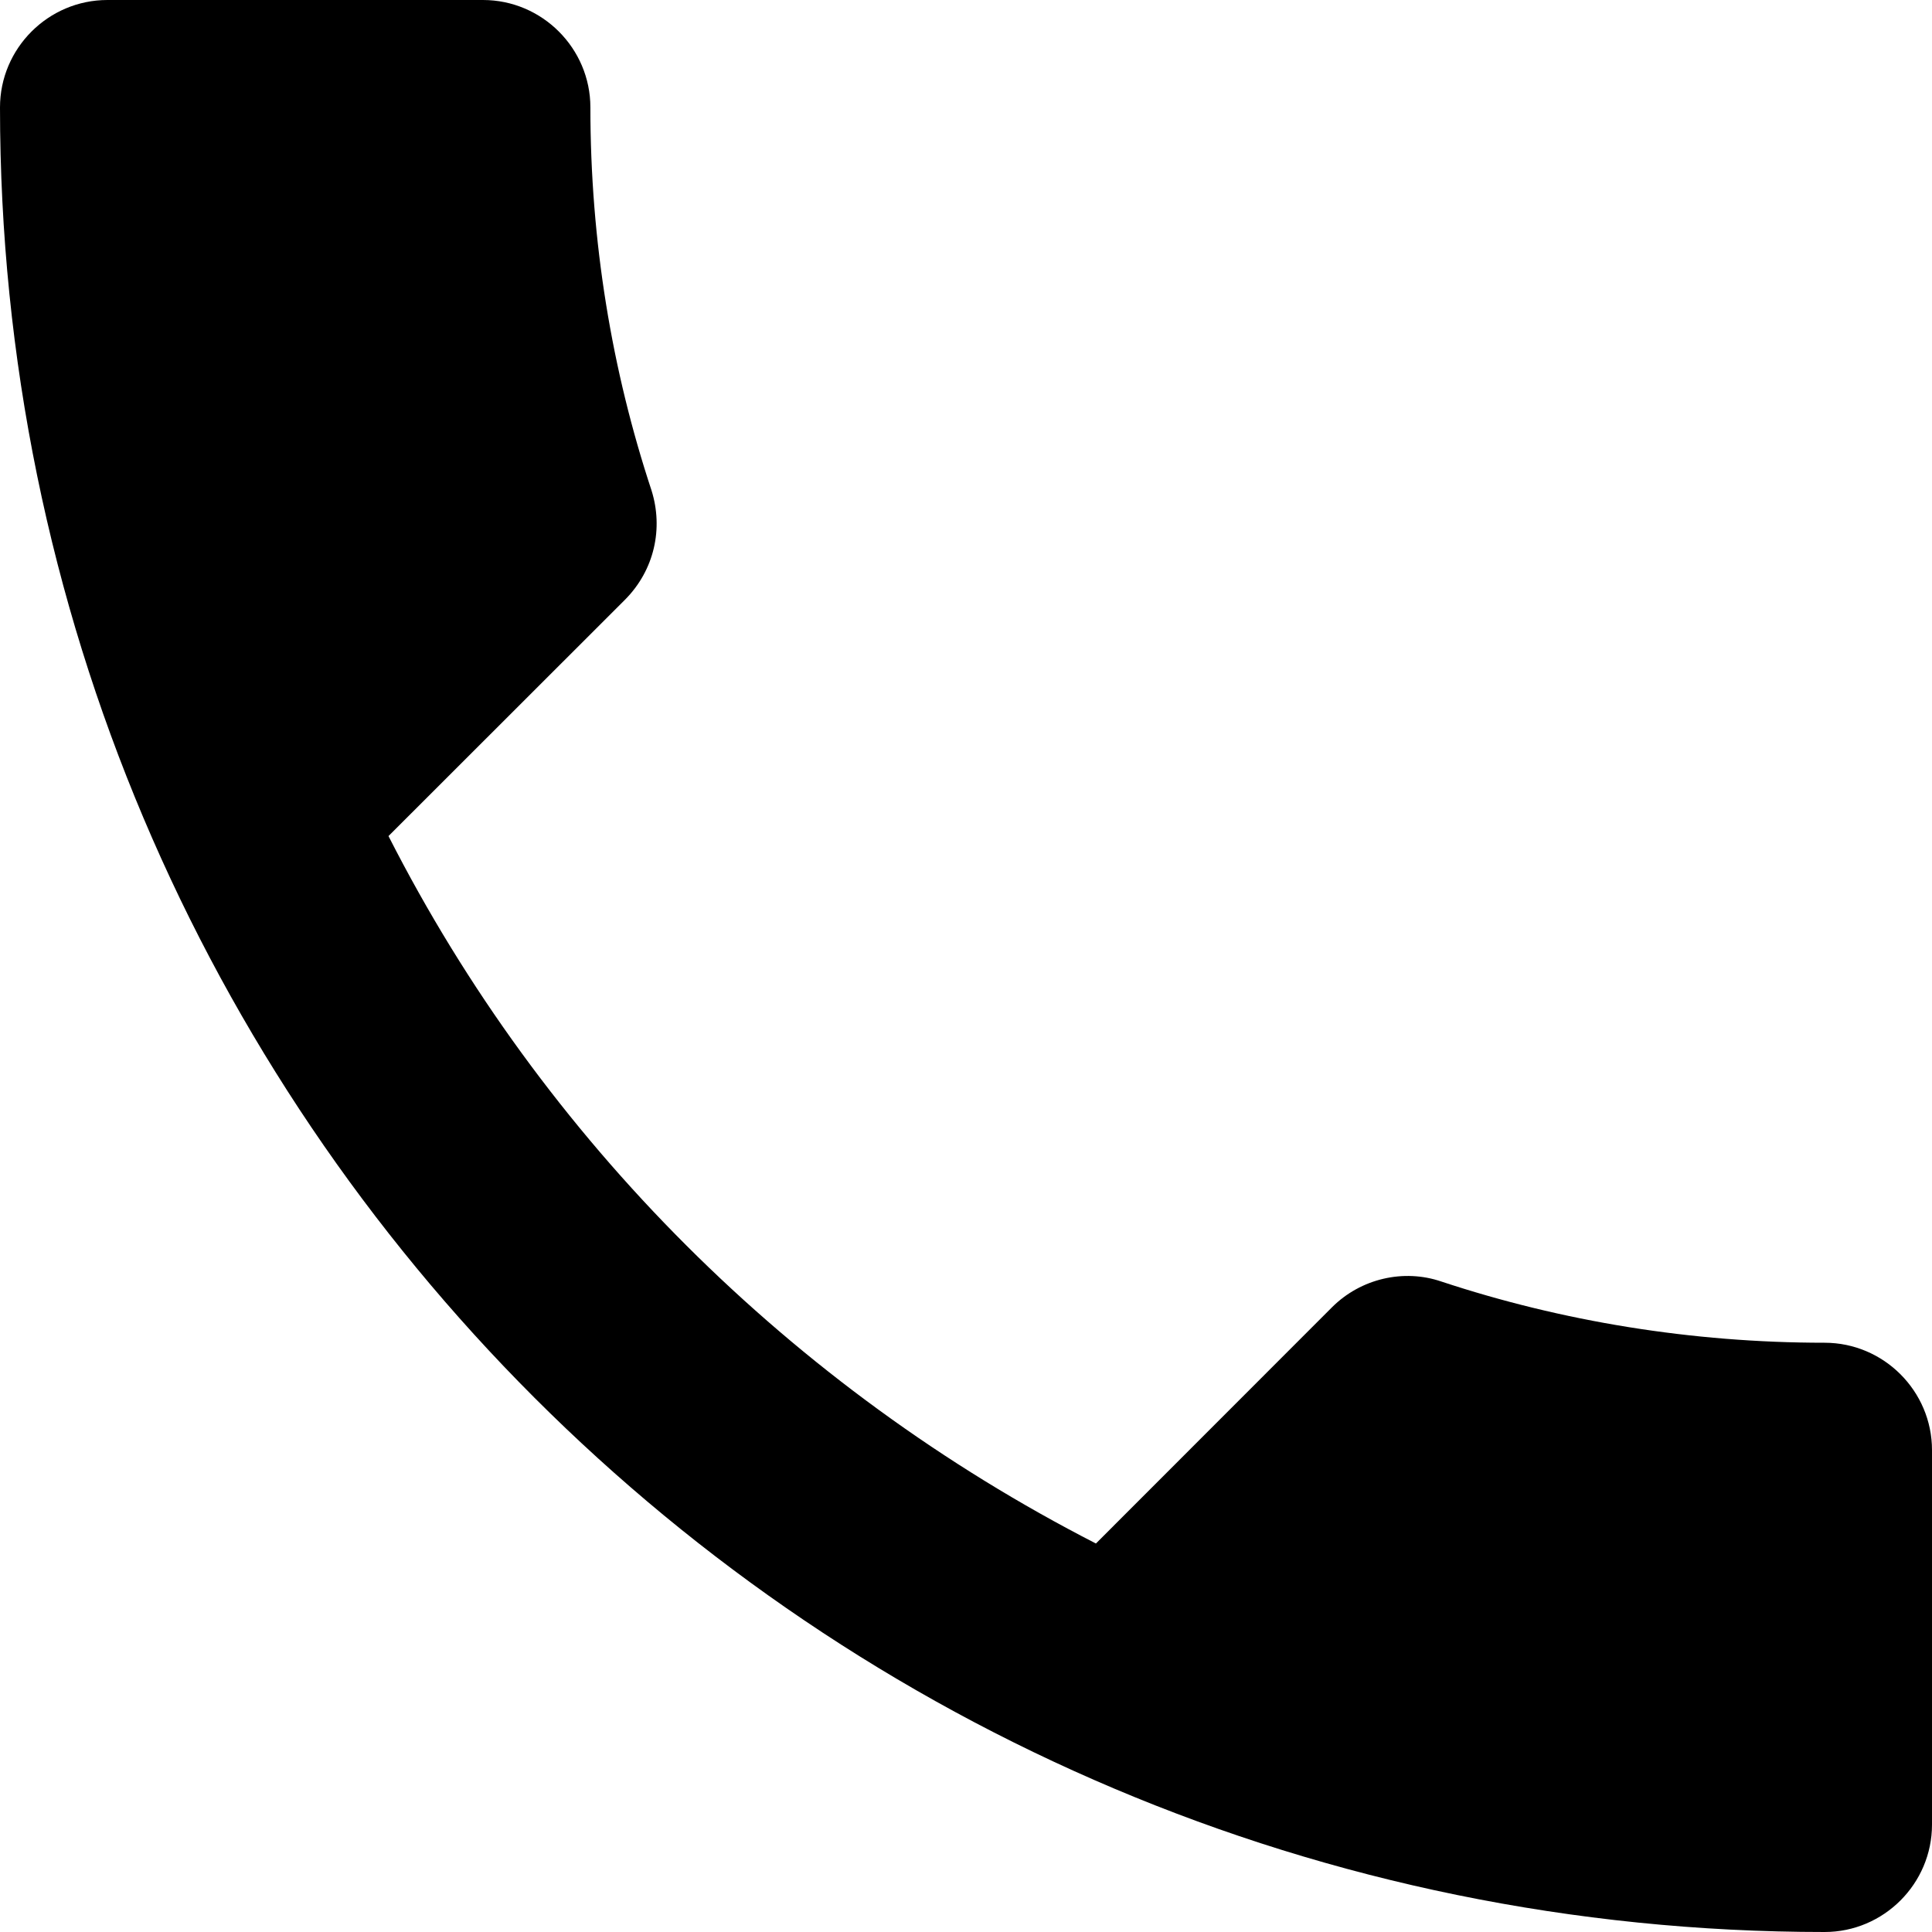
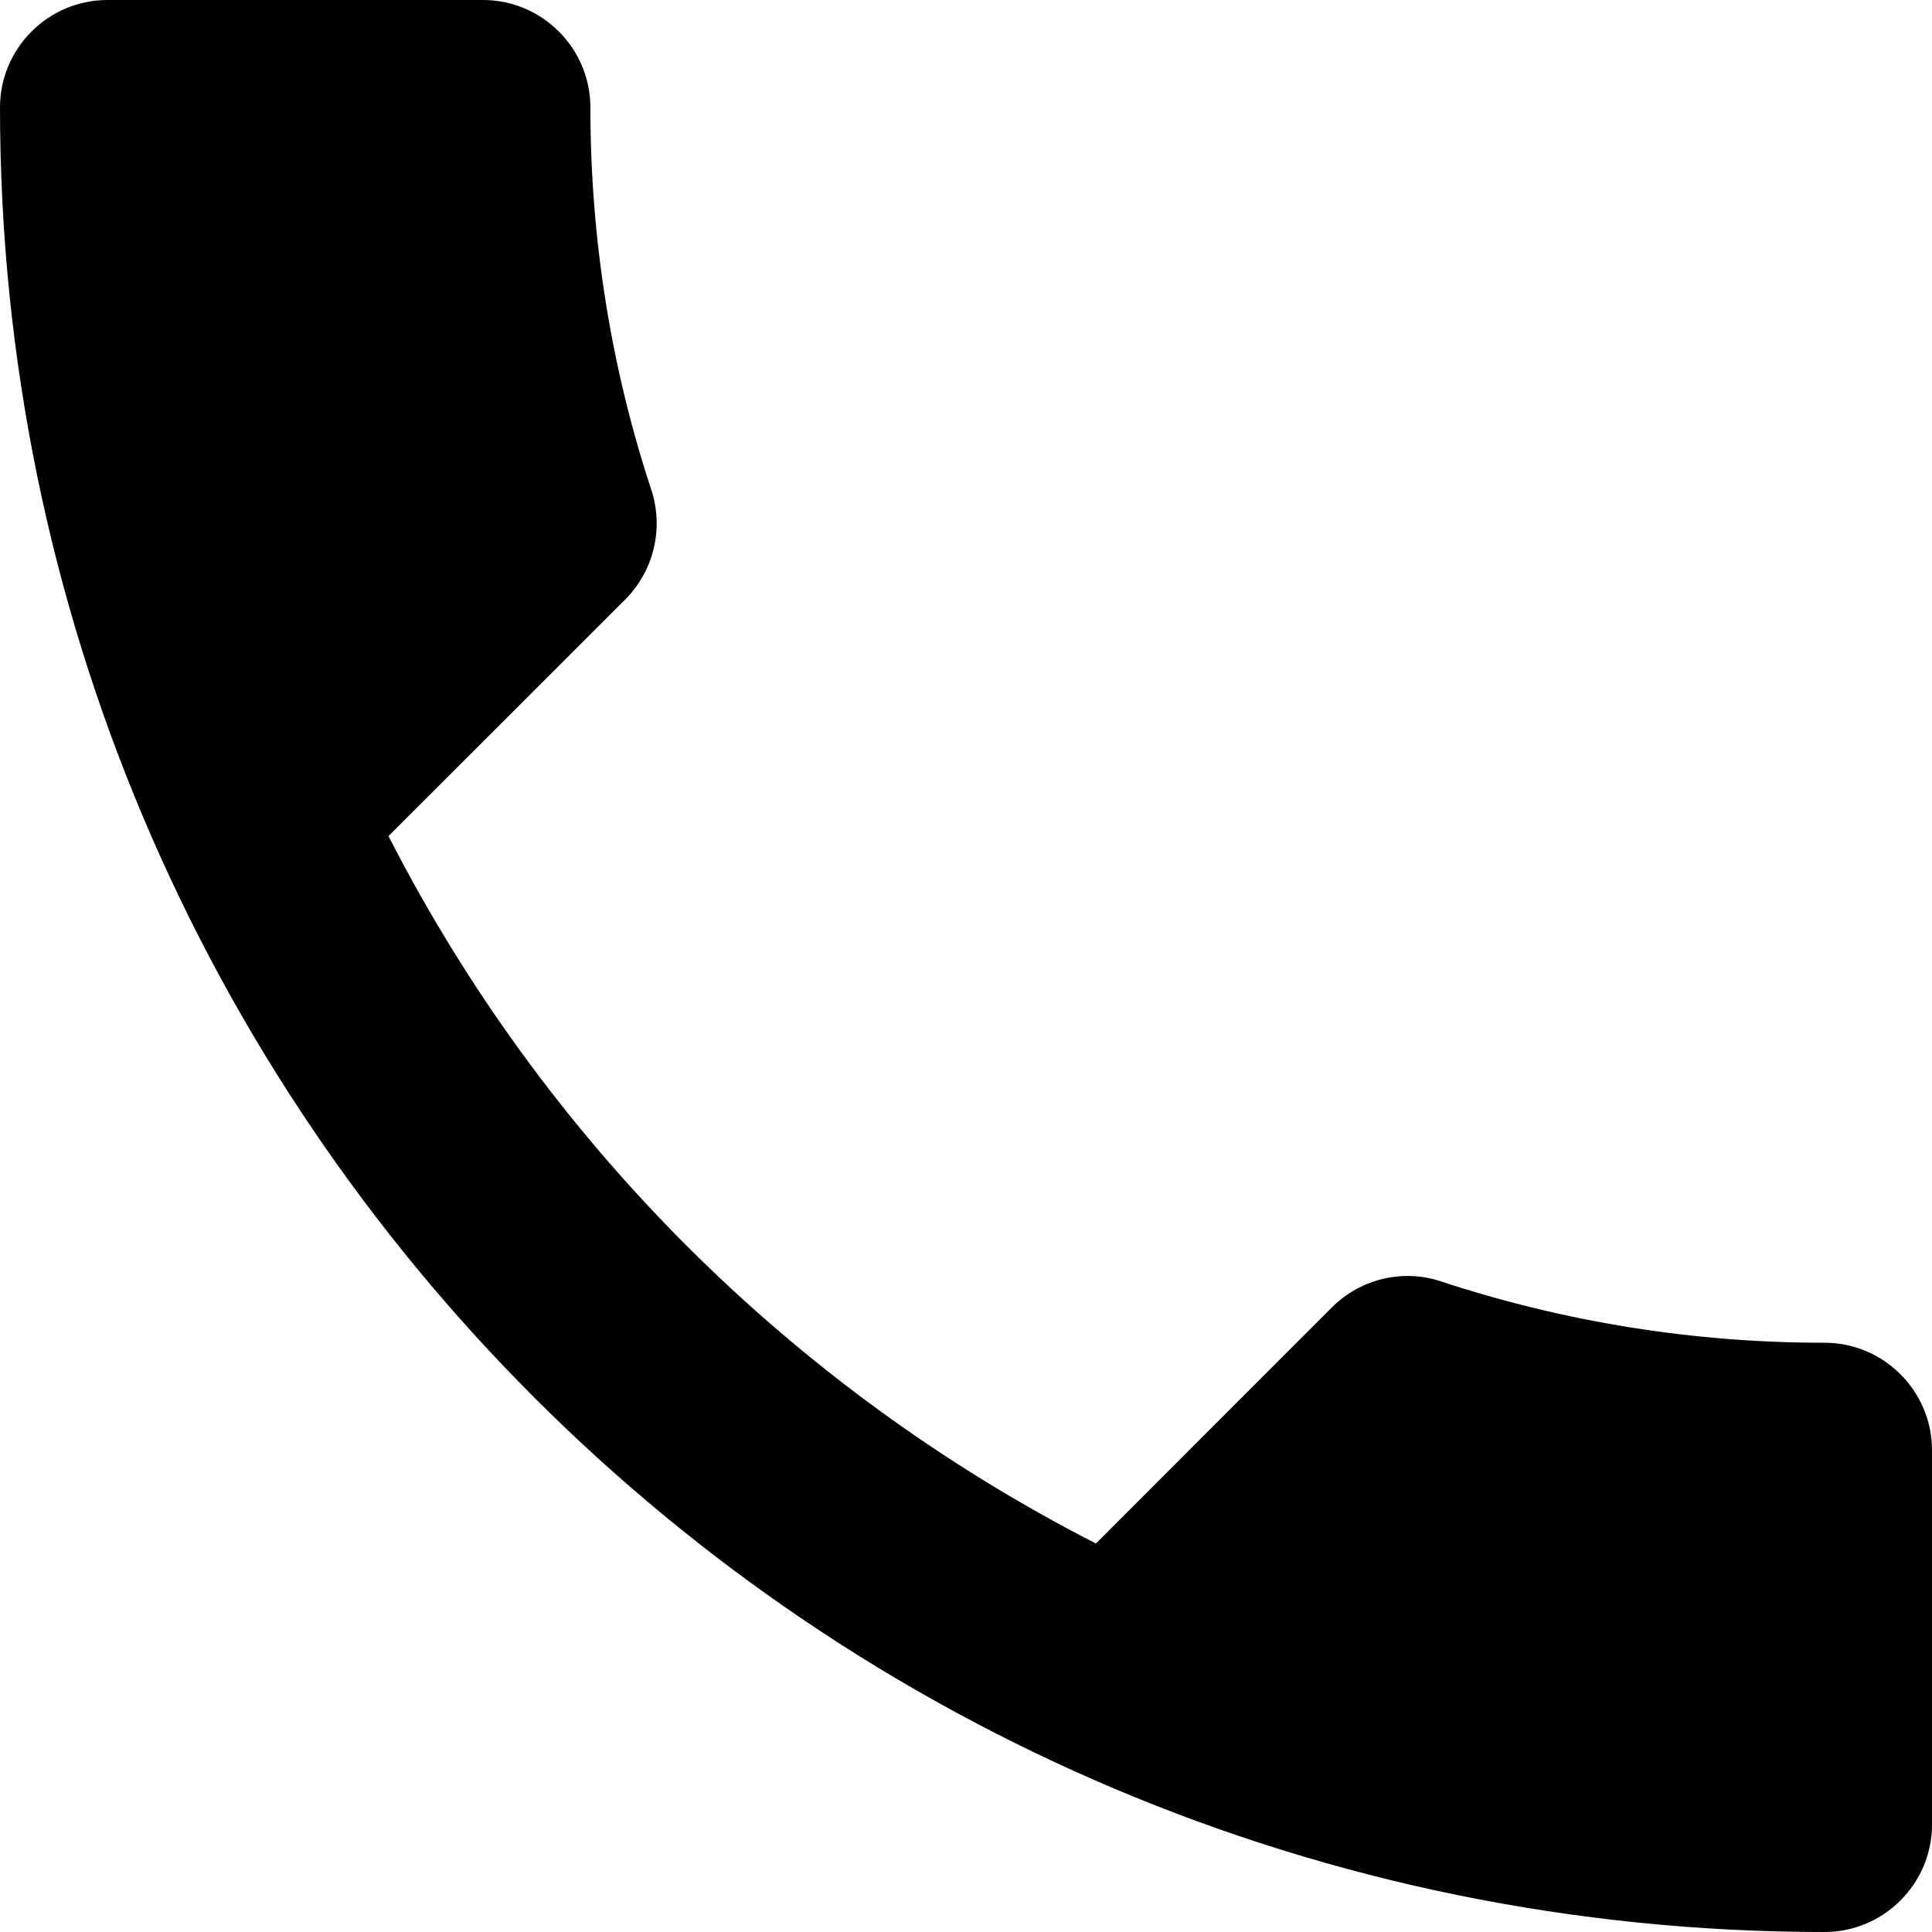
<svg xmlns="http://www.w3.org/2000/svg" viewBox="0 0 12 12">
-   <path d="M2.413 5.193C3.373 7.08 4.92 8.62 6.807 9.587L8.273 8.12C8.453 7.94 8.72 7.88 8.953 7.96C9.7 8.207 10.507 8.34 11.333 8.34C11.7 8.34 12 8.64 12 9.007V11.333C12 11.7 11.7 12 11.333 12C5.073 12 0 6.927 0 0.667C0 0.3 0.3 0 0.667 0H3C3.367 0 3.667 0.3 3.667 0.667C3.667 1.5 3.8 2.3 4.047 3.047C4.12 3.28 4.067 3.54 3.88 3.727L2.413 5.193Z" />
+   <path d="M2.413 5.193a10.1 10.1 0 0 0 4.394 4.394L8.273 8.12c.18-.18.447-.24.68-.16a7.6 7.6 0 0 0 2.38.38c.367 0 .667.3.667.667v2.326c0 .367-.3.667-.667.667C5.073 12 0 6.927 0 .667 0 .3.3 0 .667 0H3c.367 0 .667.3.667.667 0 .833.133 1.633.38 2.38a.67.67 0 0 1-.167.68z" />
</svg>
